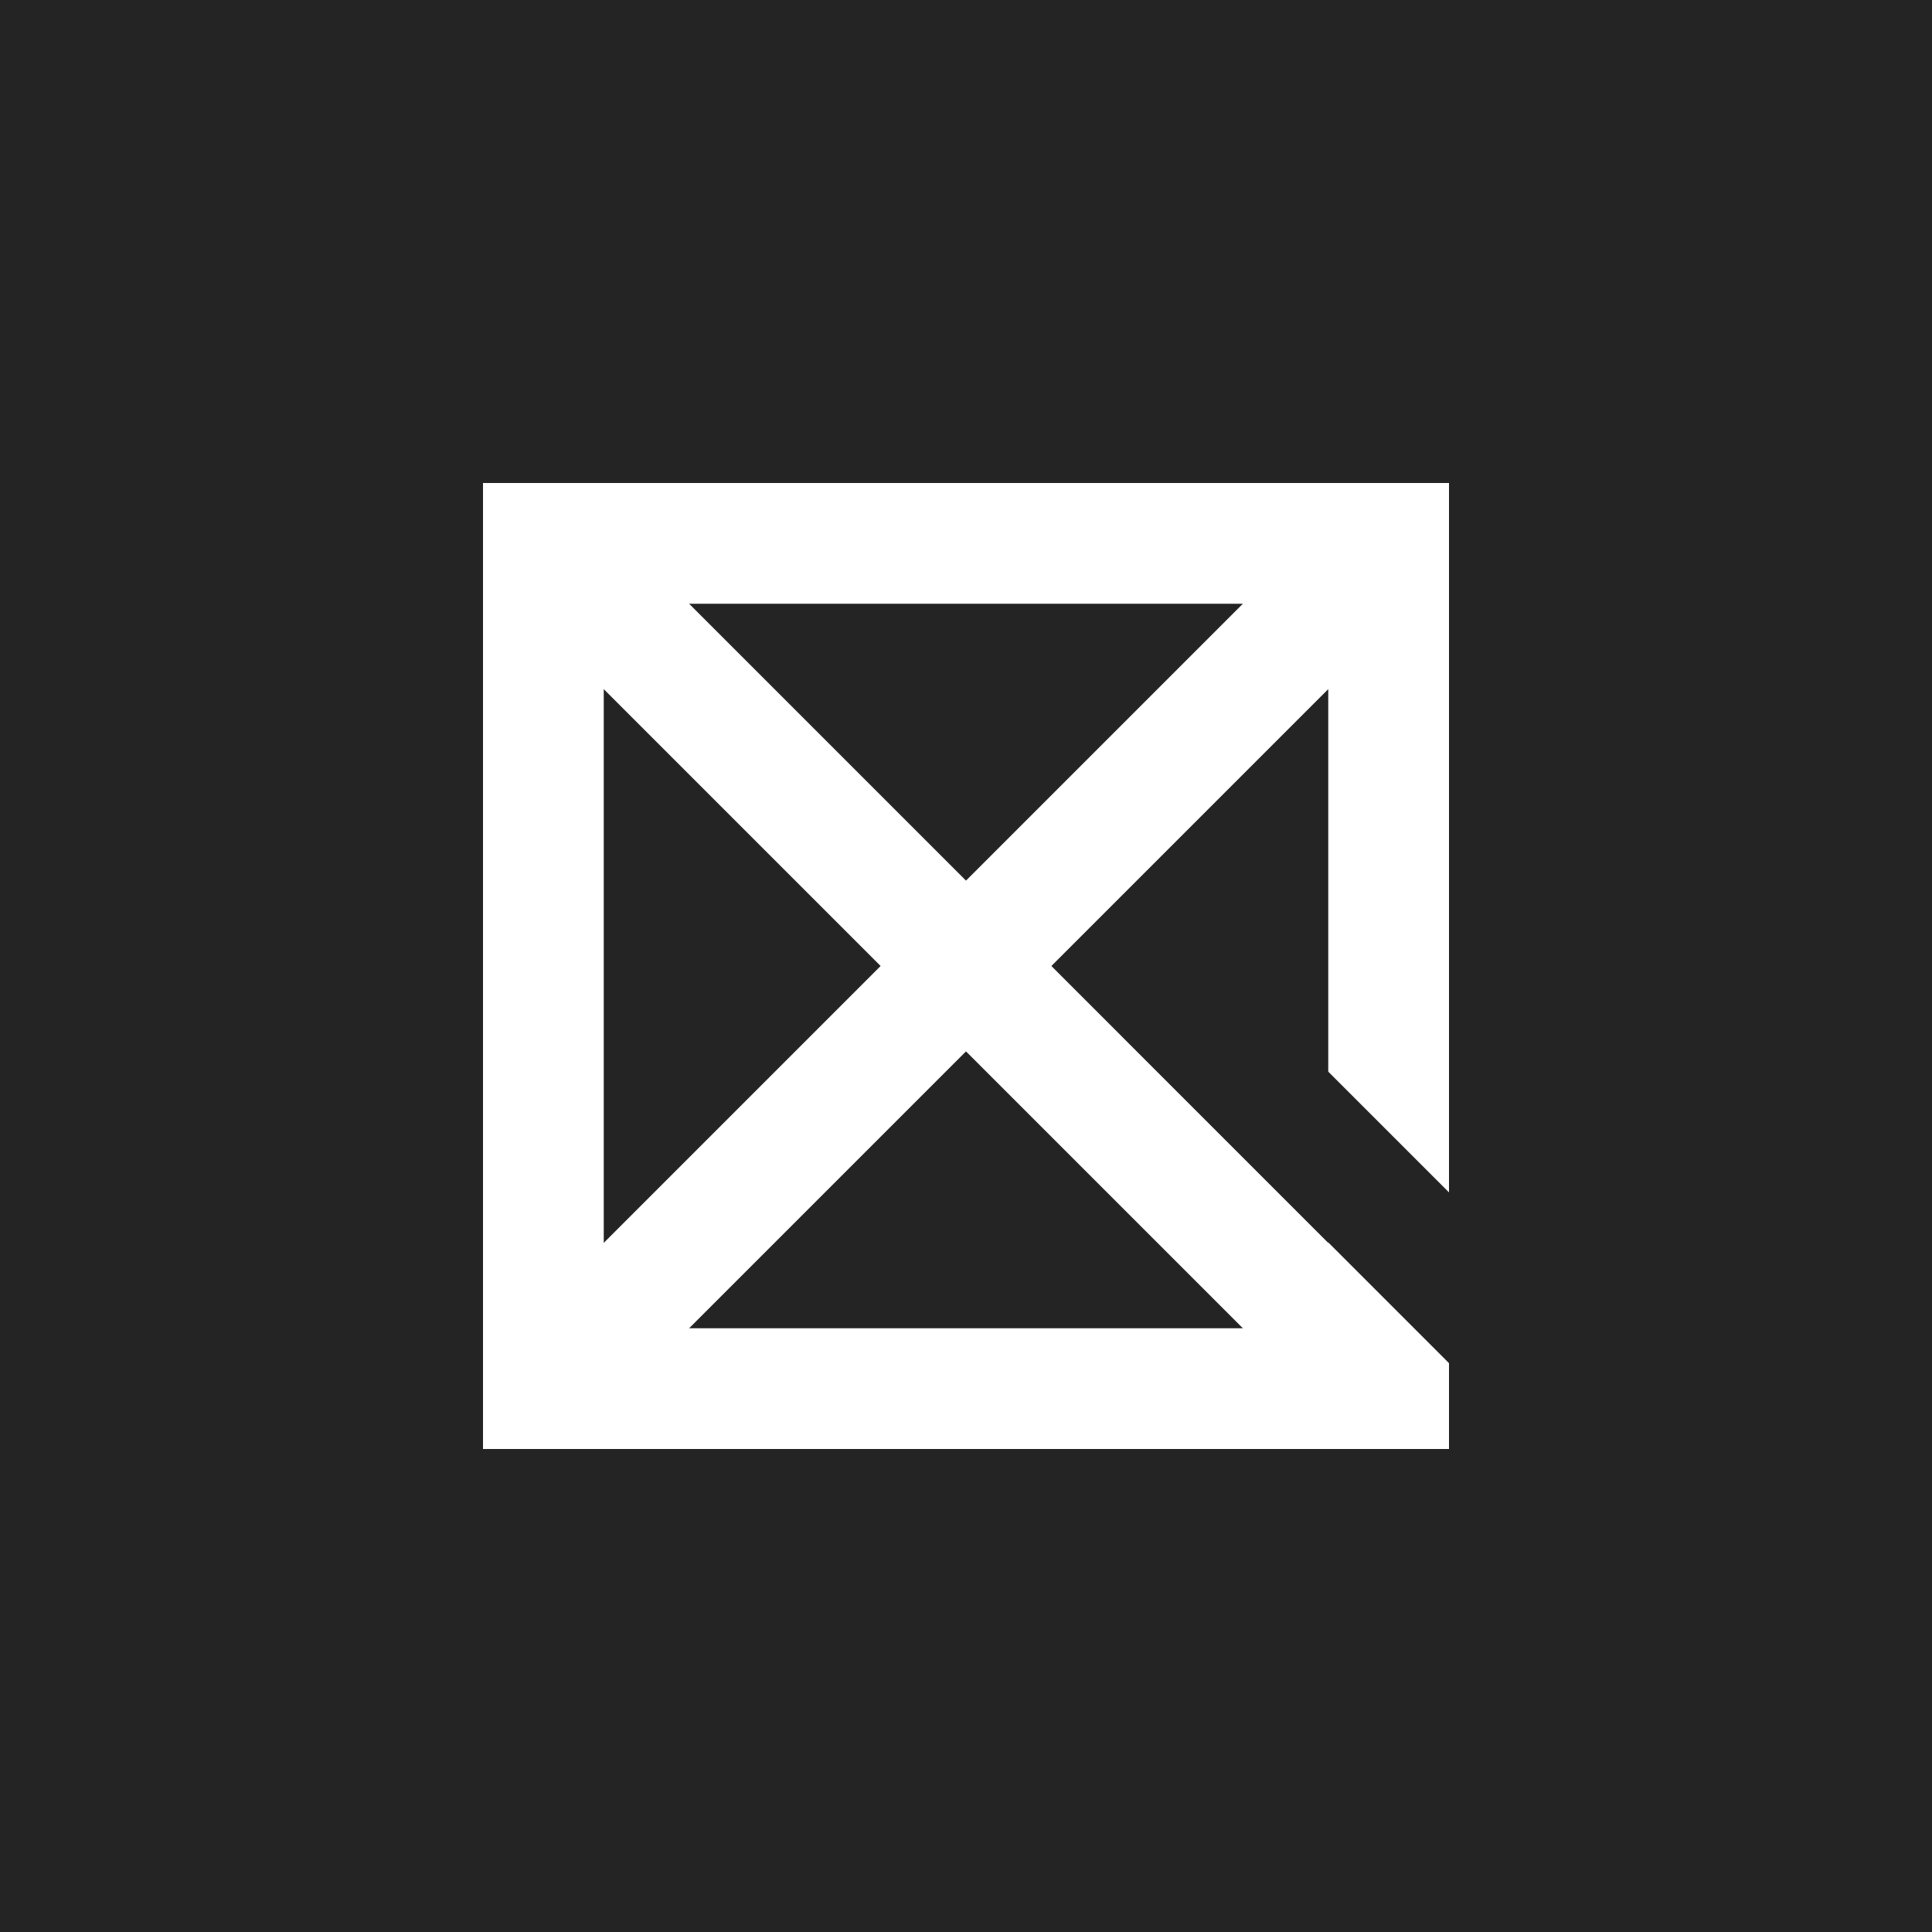
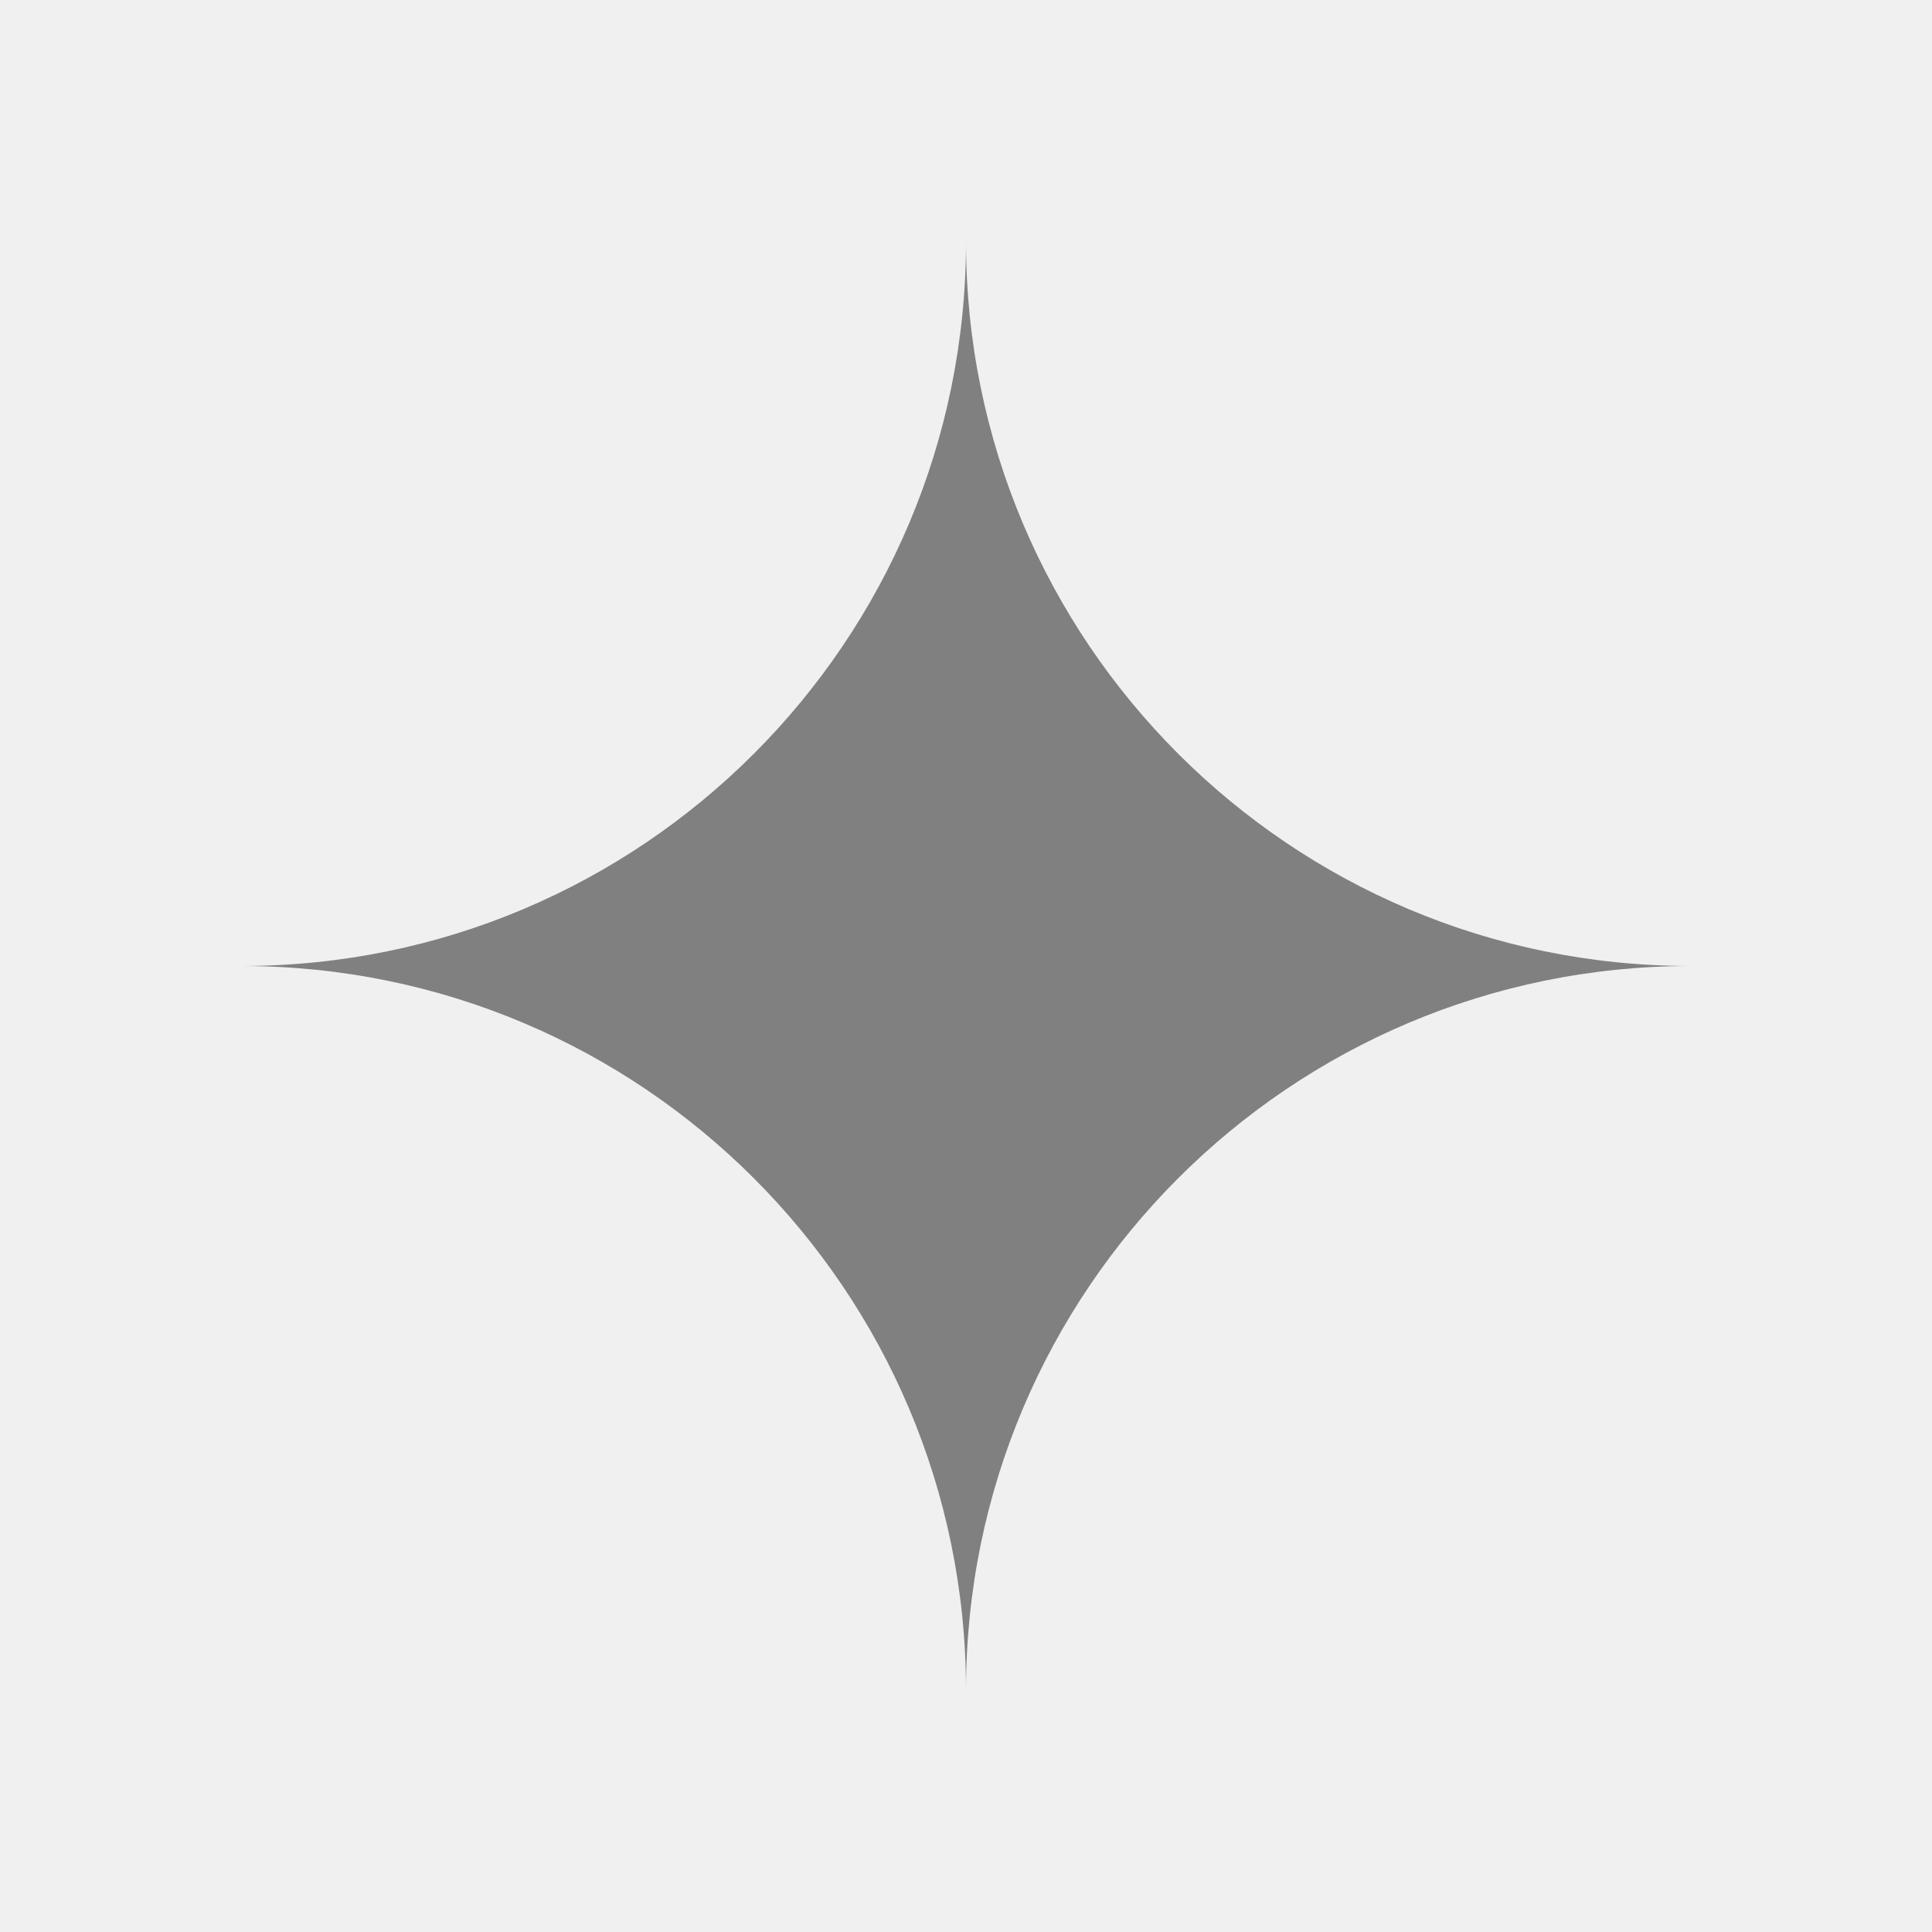
<svg xmlns="http://www.w3.org/2000/svg" width="16" height="16" viewBox="0 0 16 16" version="1.1" id="svg1">
-   <defs id="defs1" />
+   <defs id="defs1">
+     </defs>
  <g id="layer1">
-     <rect style="fill:#242424;fill-opacity:1;stroke:none;stroke-width:1;stroke-linecap:square;stroke-opacity:1" id="rect2" width="16" height="16" x="-16" y="-16" transform="scale(-1)" />
-     <rect style="fill:none;stroke:#ffffff;stroke-width:1;stroke-linecap:square;stroke-opacity:1" id="rect1" width="7" height="7" x="4.5" y="4.5" />
-     <path style="fill:none;fill-opacity:1;stroke:#ffffff;stroke-width:1;stroke-linecap:square;stroke-opacity:1" d="m 5,5 6,6" id="path2" />
-     <path style="fill:none;fill-opacity:1;stroke:#ffffff;stroke-width:1;stroke-linecap:square;stroke-opacity:1" d="M 11,5 5,11" id="path3" />
-     <path style="fill:none;fill-opacity:1;stroke:#242424;stroke-width:1;stroke-linecap:square;stroke-opacity:1" d="M 13,11.582 10,8.582" id="path4" />
+     <path style="fill:#808080;fill-opacity:1;stroke-width:0.667;stroke-linecap:square" id="rect1" width="8" height="8" x="4" y="4" transform="matrix(1.5,0,0,1.5,-4,-4)" d="M 8,4 A 4,4 45 0 0 12,8 4,4 135 0 0 8,12 4,4 45 0 0 4,8 4,4 135 0 0 8,4 Z" />
  </g>
</svg>
